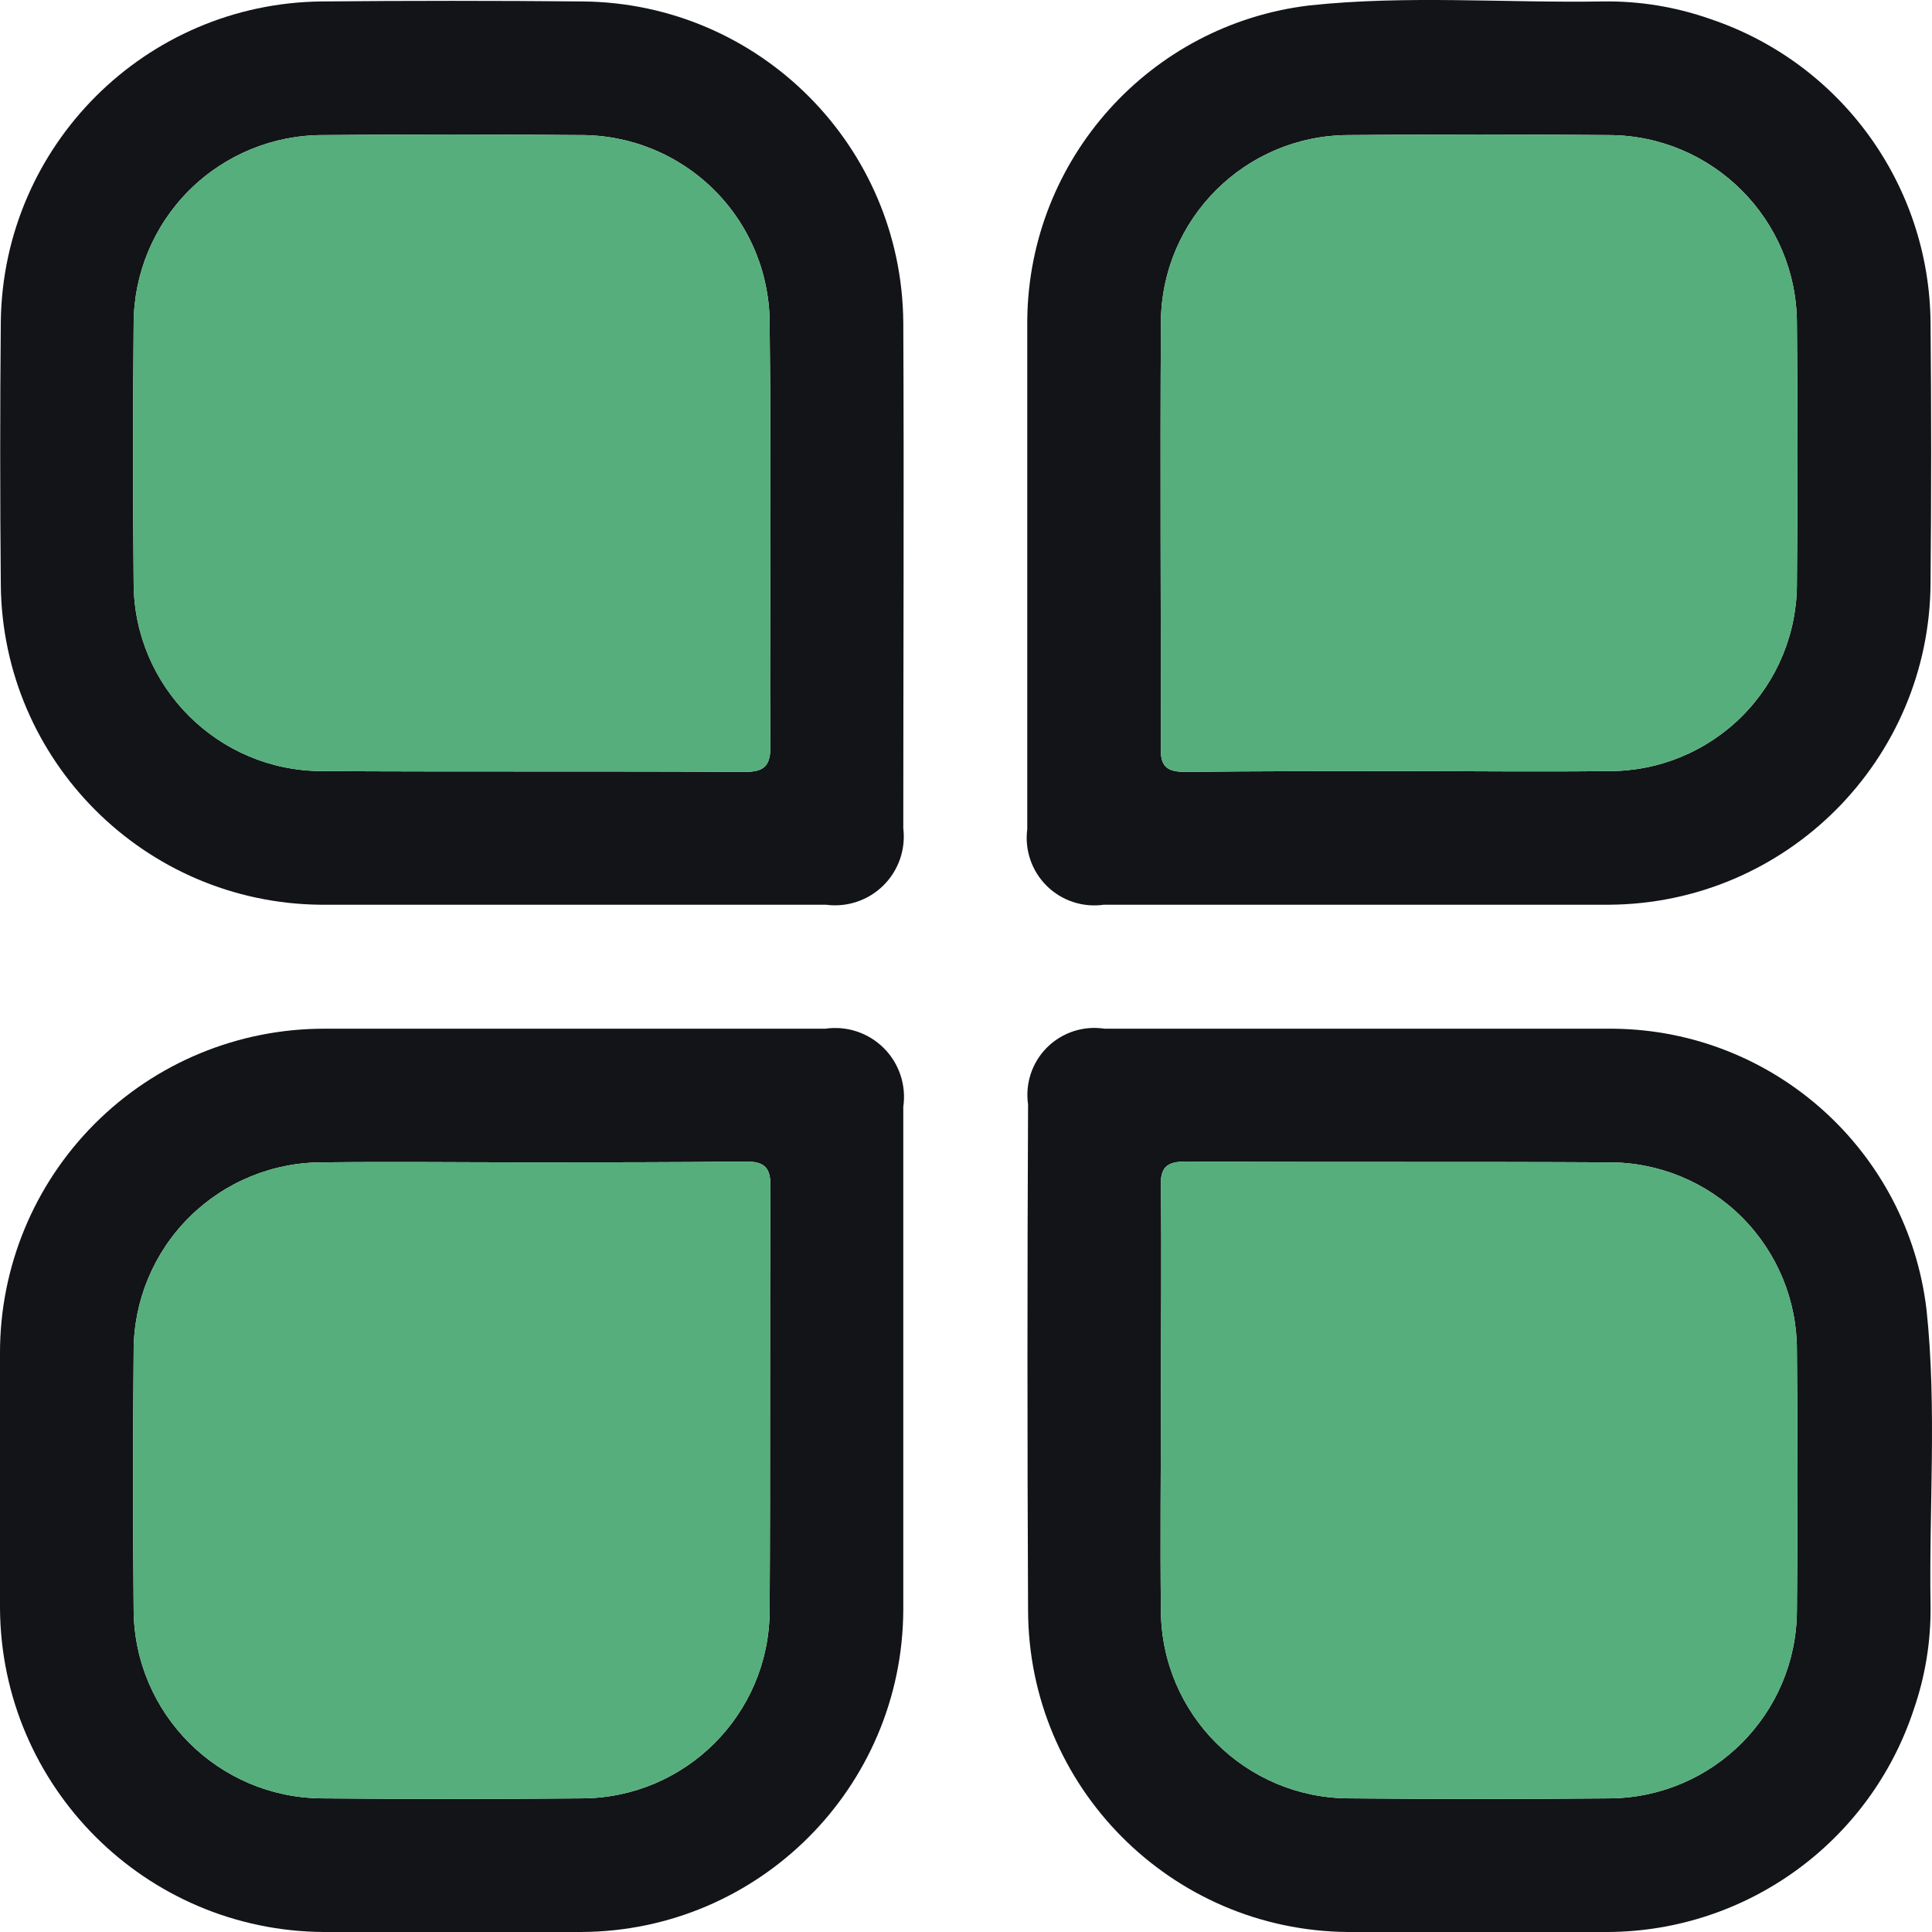
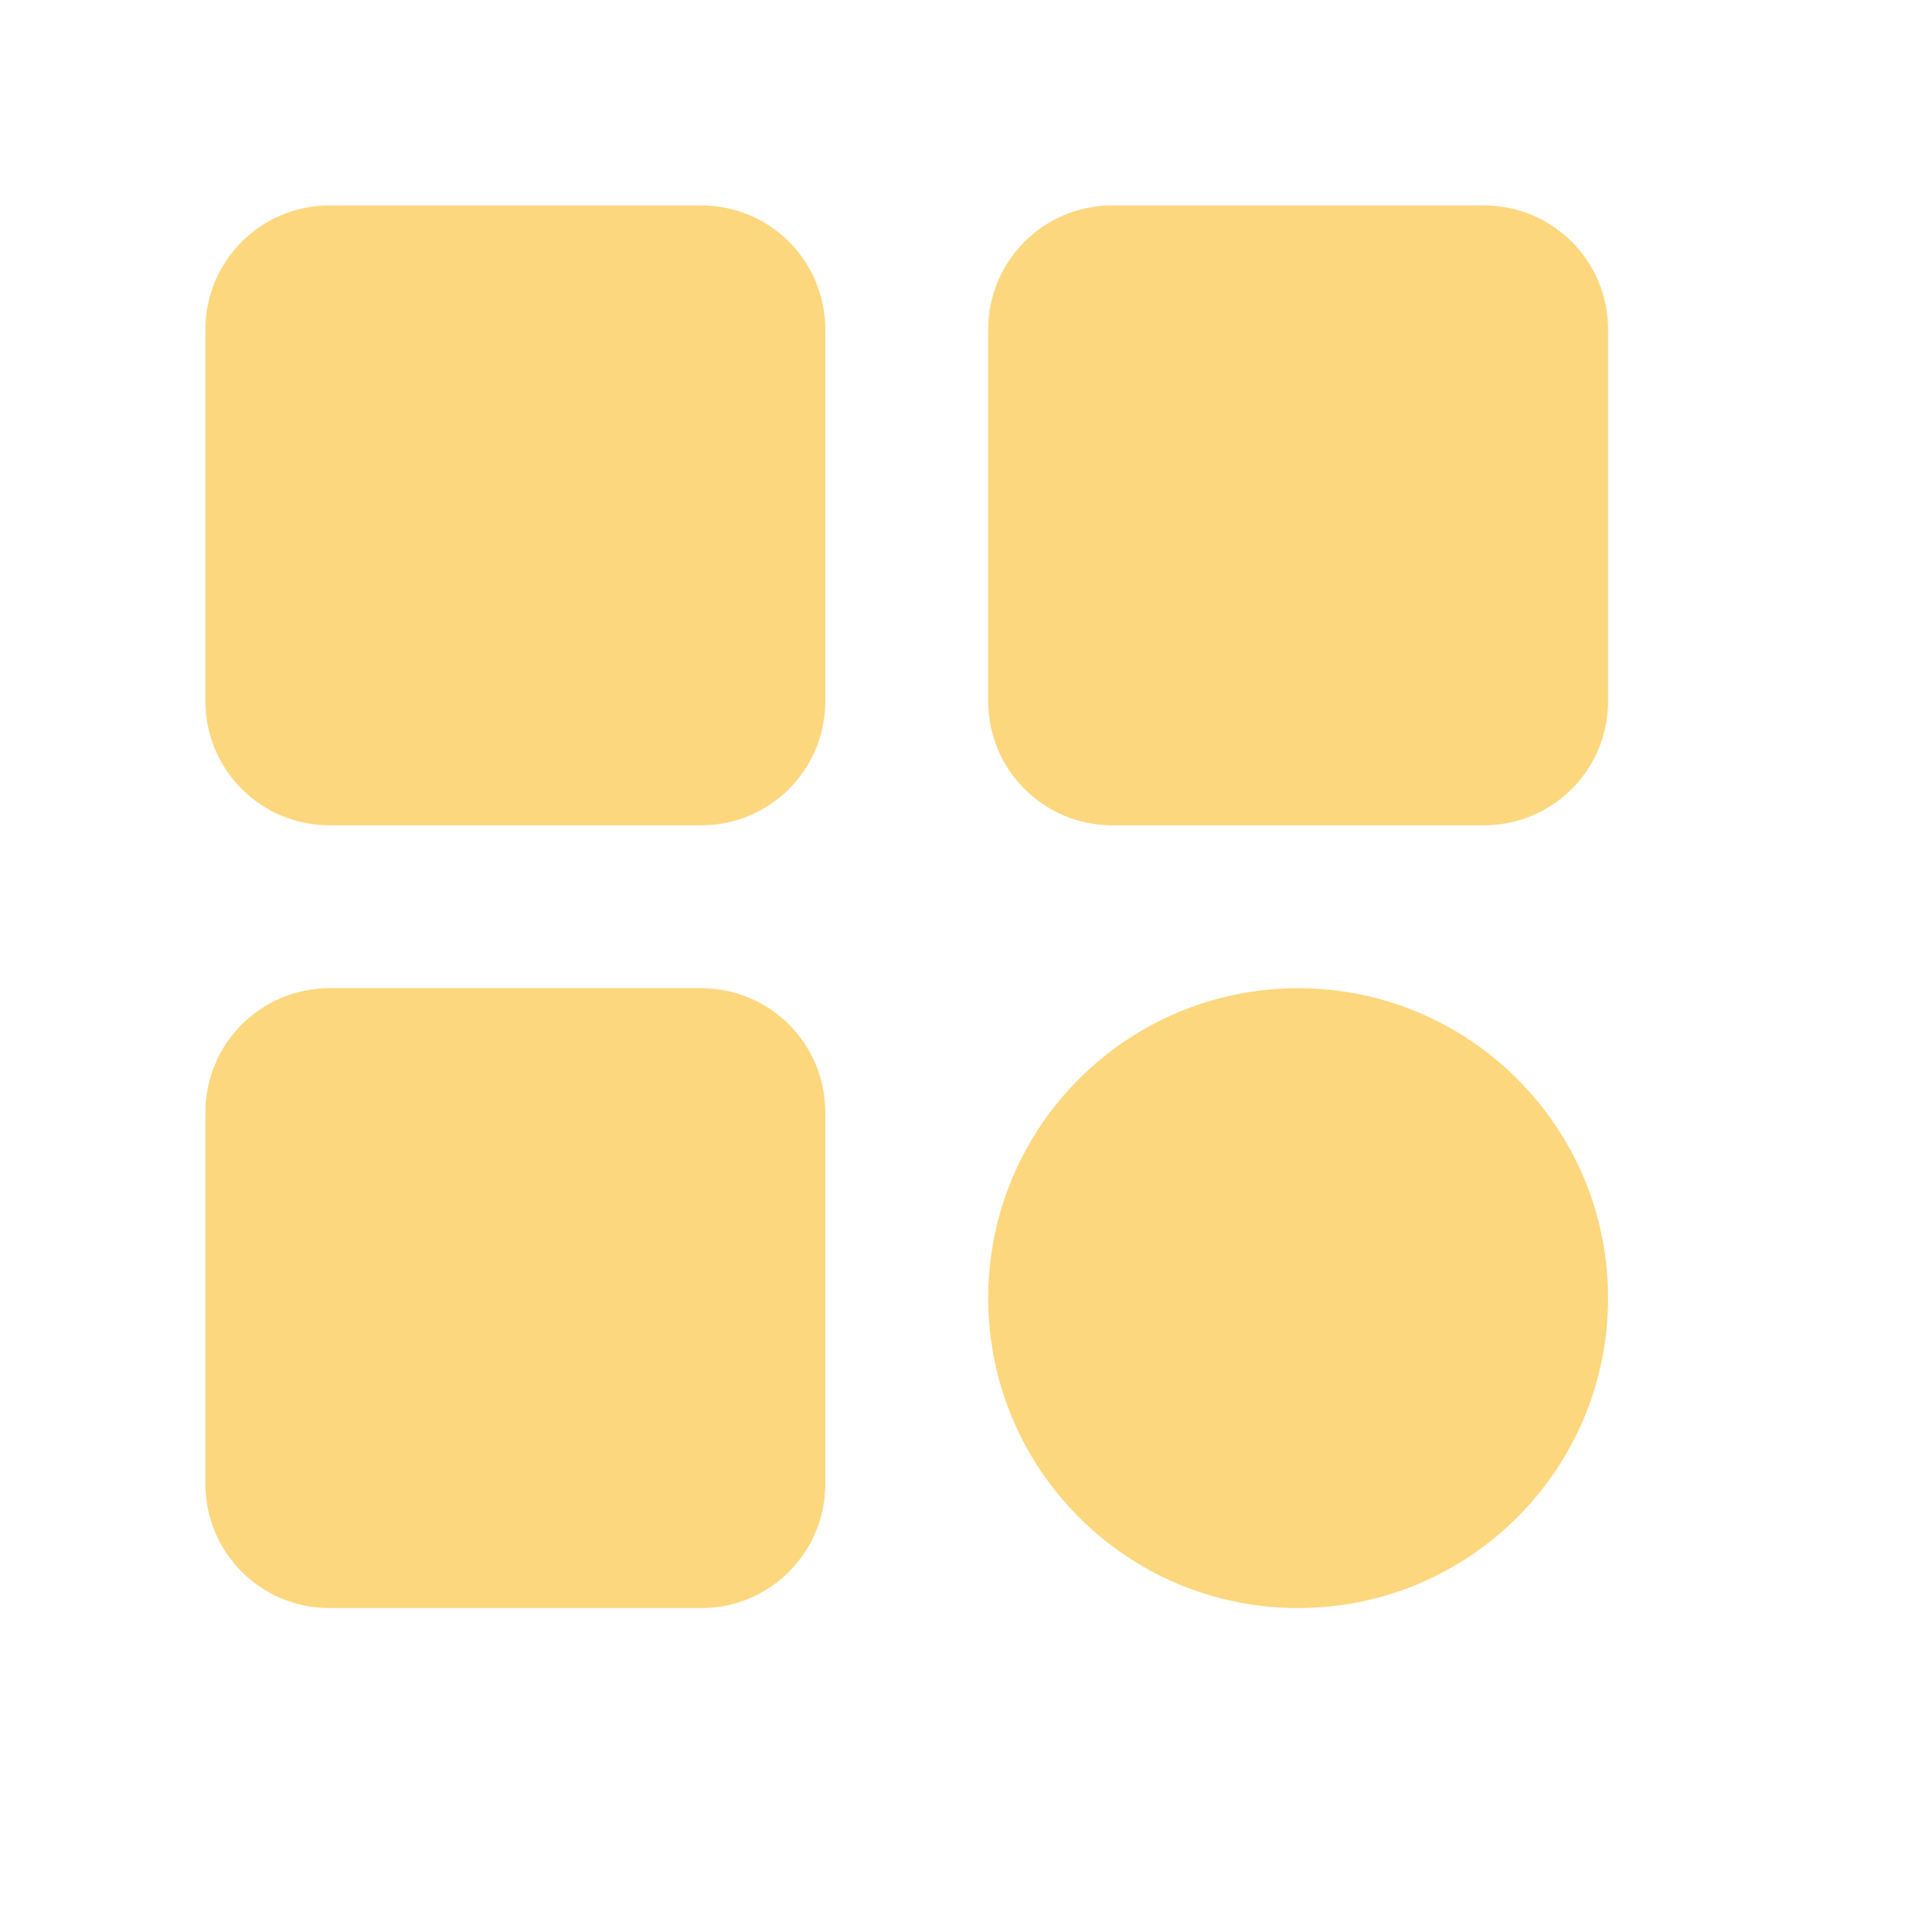
- <svg xmlns="http://www.w3.org/2000/svg" height="23.998" viewBox="0 0 23.998 23.998" width="23.998">
-   <g id="category_light_active_icon" transform="translate(-295.501 -133.222)">
-     <path d="M319.431,149.49a3.957,3.957,0,0,0-3.88-3.49h-6.33a.831.831,0,0,0-.95.94q-.015,3.15,0,6.28a4.006,4.006,0,0,0,3.97,4h3.23a4.022,4.022,0,0,0,3.8-2.76,3.792,3.792,0,0,0,.21-1.29C319.461,151.94,319.561,150.71,319.431,149.49Zm-1.61,3.74a2.343,2.343,0,0,1-2.32,2.33c-1.08.01-2.16.01-3.23,0a2.345,2.345,0,0,1-2.35-2.34c-.01-.86,0-1.71,0-2.57,0-.89.01-1.79,0-2.68-.01-.24.06-.32.31-.32,1.75.01,3.5,0,5.25.01a2.33,2.33,0,0,1,2.34,2.34C317.831,151.07,317.831,152.15,317.821,153.23Z" data-name="Path 7141" fill="#121418" id="Path_7141" />
-     <path d="M317.821,150c.01,1.07.01,2.15,0,3.23a2.343,2.343,0,0,1-2.32,2.33c-1.08.01-2.16.01-3.23,0a2.345,2.345,0,0,1-2.35-2.34c-.01-.86,0-1.71,0-2.57,0-.89.01-1.79,0-2.68-.01-.24.06-.32.31-.32,1.75.01,3.5,0,5.25.01A2.33,2.33,0,0,1,317.821,150Z" data-name="Path 7142" fill="#55AE7B" id="Path_7142" />
-     <path d="M316.751,133.46a3.845,3.845,0,0,0-1.34-.22c-1.22.02-2.44-.08-3.65.05a3.977,3.977,0,0,0-3.5,3.9v6.33a.839.839,0,0,0,.95.94h6.27a4.018,4.018,0,0,0,4-4c.01-1.08.01-2.16,0-3.23A4.015,4.015,0,0,0,316.751,133.46Zm1.07,6.99a2.328,2.328,0,0,1-2.35,2.35c-.85.01-1.7,0-2.55,0-.9,0-1.8,0-2.7.01-.24,0-.31-.08-.3-.31,0-1.76-.01-3.52,0-5.28a2.337,2.337,0,0,1,2.33-2.32c1.08-.01,2.16-.01,3.23,0a2.343,2.343,0,0,1,2.34,2.34Q317.836,138.845,317.821,140.45Z" data-name="Path 7143" fill="#121418" id="Path_7143" />
-     <path d="M317.821,137.24q.015,1.6,0,3.21a2.328,2.328,0,0,1-2.35,2.35c-.85.01-1.7,0-2.55,0-.9,0-1.8,0-2.7.01-.24,0-.31-.08-.3-.31,0-1.76-.01-3.52,0-5.28a2.337,2.337,0,0,1,2.33-2.32c1.08-.01,2.16-.01,3.23,0A2.343,2.343,0,0,1,317.821,137.24Z" data-name="Path 7144" fill="#55AE7B" id="Path_7144" />
-     <path d="M302.741,133.24c-1.08-.01-2.17-.01-3.25,0a4.028,4.028,0,0,0-3.98,3.97c-.01,1.09-.01,2.19,0,3.28a4.012,4.012,0,0,0,3.97,3.97h6.28a.854.854,0,0,0,.96-.95c0-2.09.01-4.18,0-6.28A4.019,4.019,0,0,0,302.741,133.24Zm2.33,9.25c0,.25-.08.32-.32.32-1.75-.01-3.5,0-5.25-.01a2.343,2.343,0,0,1-2.34-2.34q-.015-1.605,0-3.21a2.349,2.349,0,0,1,2.36-2.35q1.59-.015,3.18,0a2.341,2.341,0,0,1,2.36,2.37c.01.85.01,1.69.01,2.54C305.071,140.71,305.061,141.6,305.071,142.49Z" data-name="Path 7145" fill="#121418" id="Path_7145" />
-     <path d="M305.071,139.81c0,.9-.01,1.79,0,2.68,0,.25-.08.32-.32.32-1.75-.01-3.5,0-5.25-.01a2.343,2.343,0,0,1-2.34-2.34q-.015-1.605,0-3.21a2.349,2.349,0,0,1,2.36-2.35q1.59-.015,3.18,0a2.341,2.341,0,0,1,2.36,2.37C305.071,138.12,305.071,138.96,305.071,139.81Z" data-name="Path 7146" fill="#55AE7B" id="Path_7146" />
-     <path d="M305.751,146h-6.22a4.024,4.024,0,0,0-4.03,4.03v3.17a4.046,4.046,0,0,0,4.02,4.02h3.2a4.018,4.018,0,0,0,4-4v-6.25A.855.855,0,0,0,305.751,146Zm-.69,7.23a2.339,2.339,0,0,1-2.33,2.33c-1.07.01-2.15.01-3.23,0a2.356,2.356,0,0,1-2.34-2.34q-.015-1.605,0-3.21a2.343,2.343,0,0,1,2.36-2.35c.85-.01,1.7,0,2.54,0,.91,0,1.81,0,2.71-.01.23,0,.3.08.3.3C305.061,149.71,305.071,151.47,305.061,153.23Z" data-name="Path 7147" fill="#121418" id="Path_7147" />
-     <path d="M305.071,147.95c-.01,1.76,0,3.52-.01,5.28a2.339,2.339,0,0,1-2.33,2.33c-1.07.01-2.15.01-3.23,0a2.356,2.356,0,0,1-2.34-2.34q-.015-1.605,0-3.21a2.343,2.343,0,0,1,2.36-2.35c.85-.01,1.7,0,2.54,0,.91,0,1.81,0,2.71-.01C305,147.65,305.071,147.73,305.071,147.95Z" data-name="Path 7148" fill="#55AE7B" id="Path_7148" />
+ <svg xmlns="http://www.w3.org/2000/svg" viewBox="0 0 24 24" width="512" height="512">
+   <g transform="scale(0.044)">
+     <rect x="58" y="58" width="175" height="175" rx="35" ry="35" fill="#FCD77E" />
+     <rect x="279" y="58" width="175" height="175" rx="35" ry="35" fill="#FCD77E" />
+     <rect x="58" y="279" width="175" height="175" rx="35" ry="35" fill="#FCD77E" />
+     <circle cx="366.5" cy="366.5" r="87.5" fill="#FCD77E" />
  </g>
</svg>
